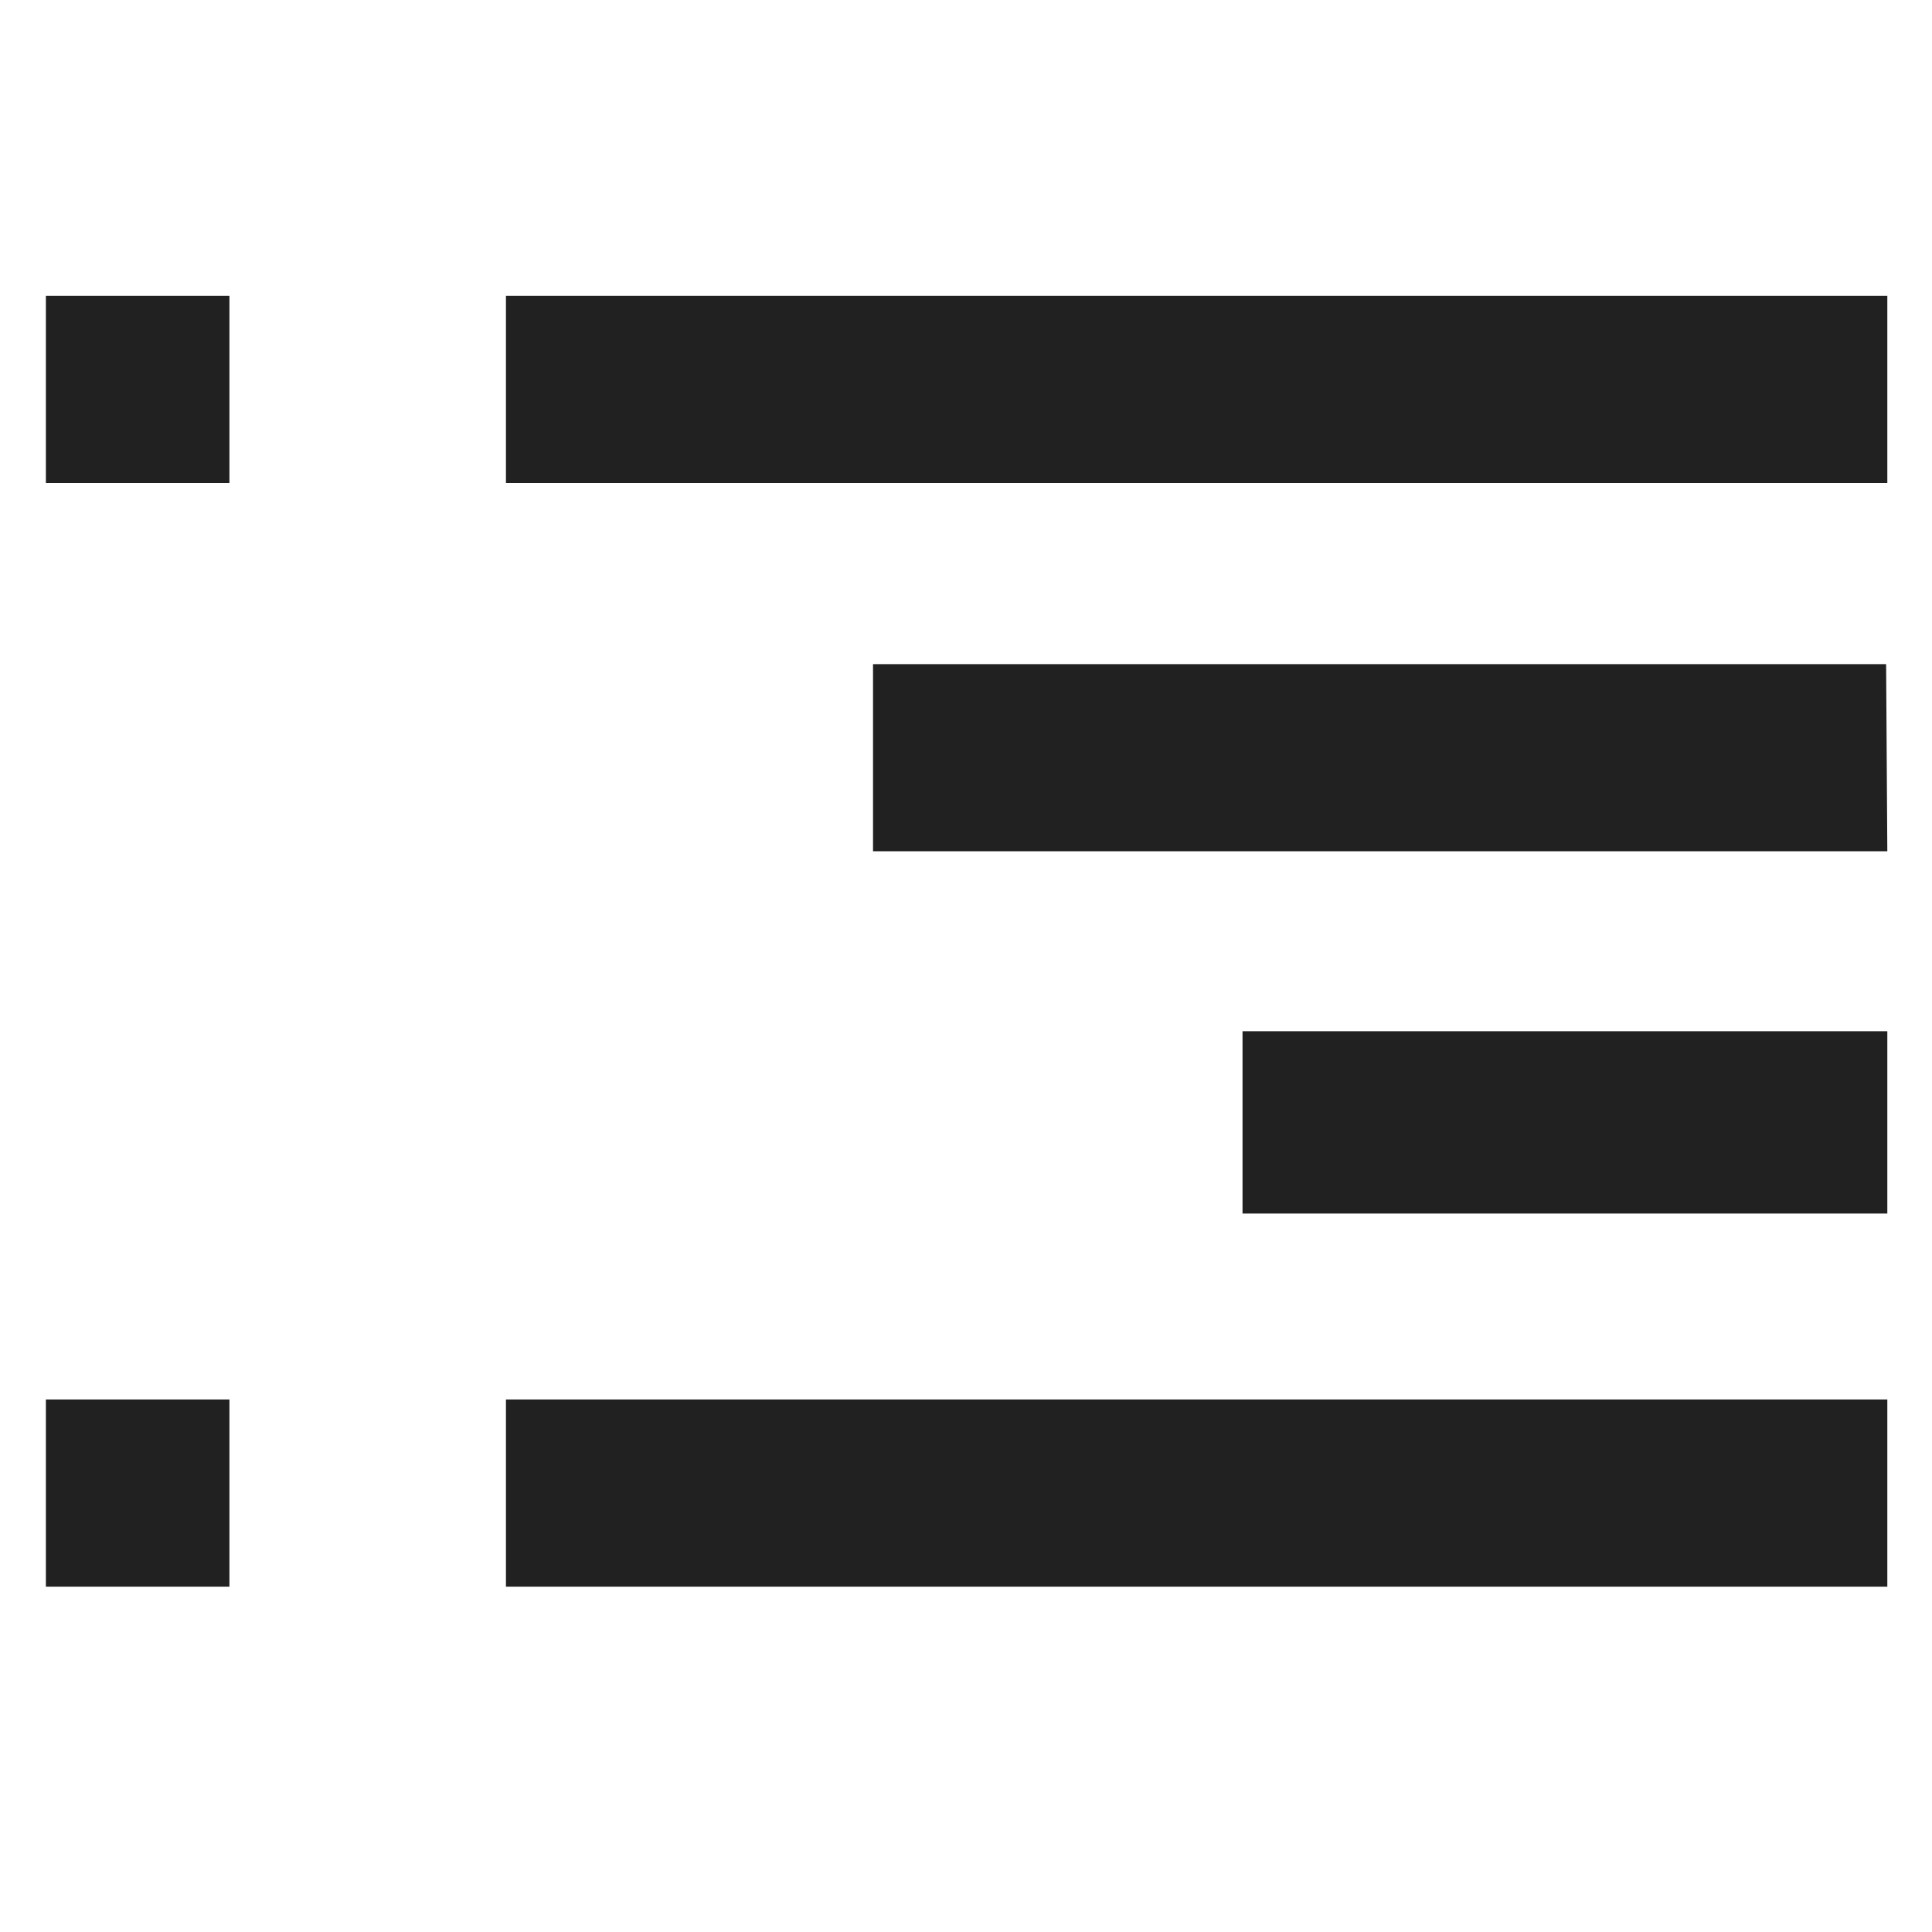
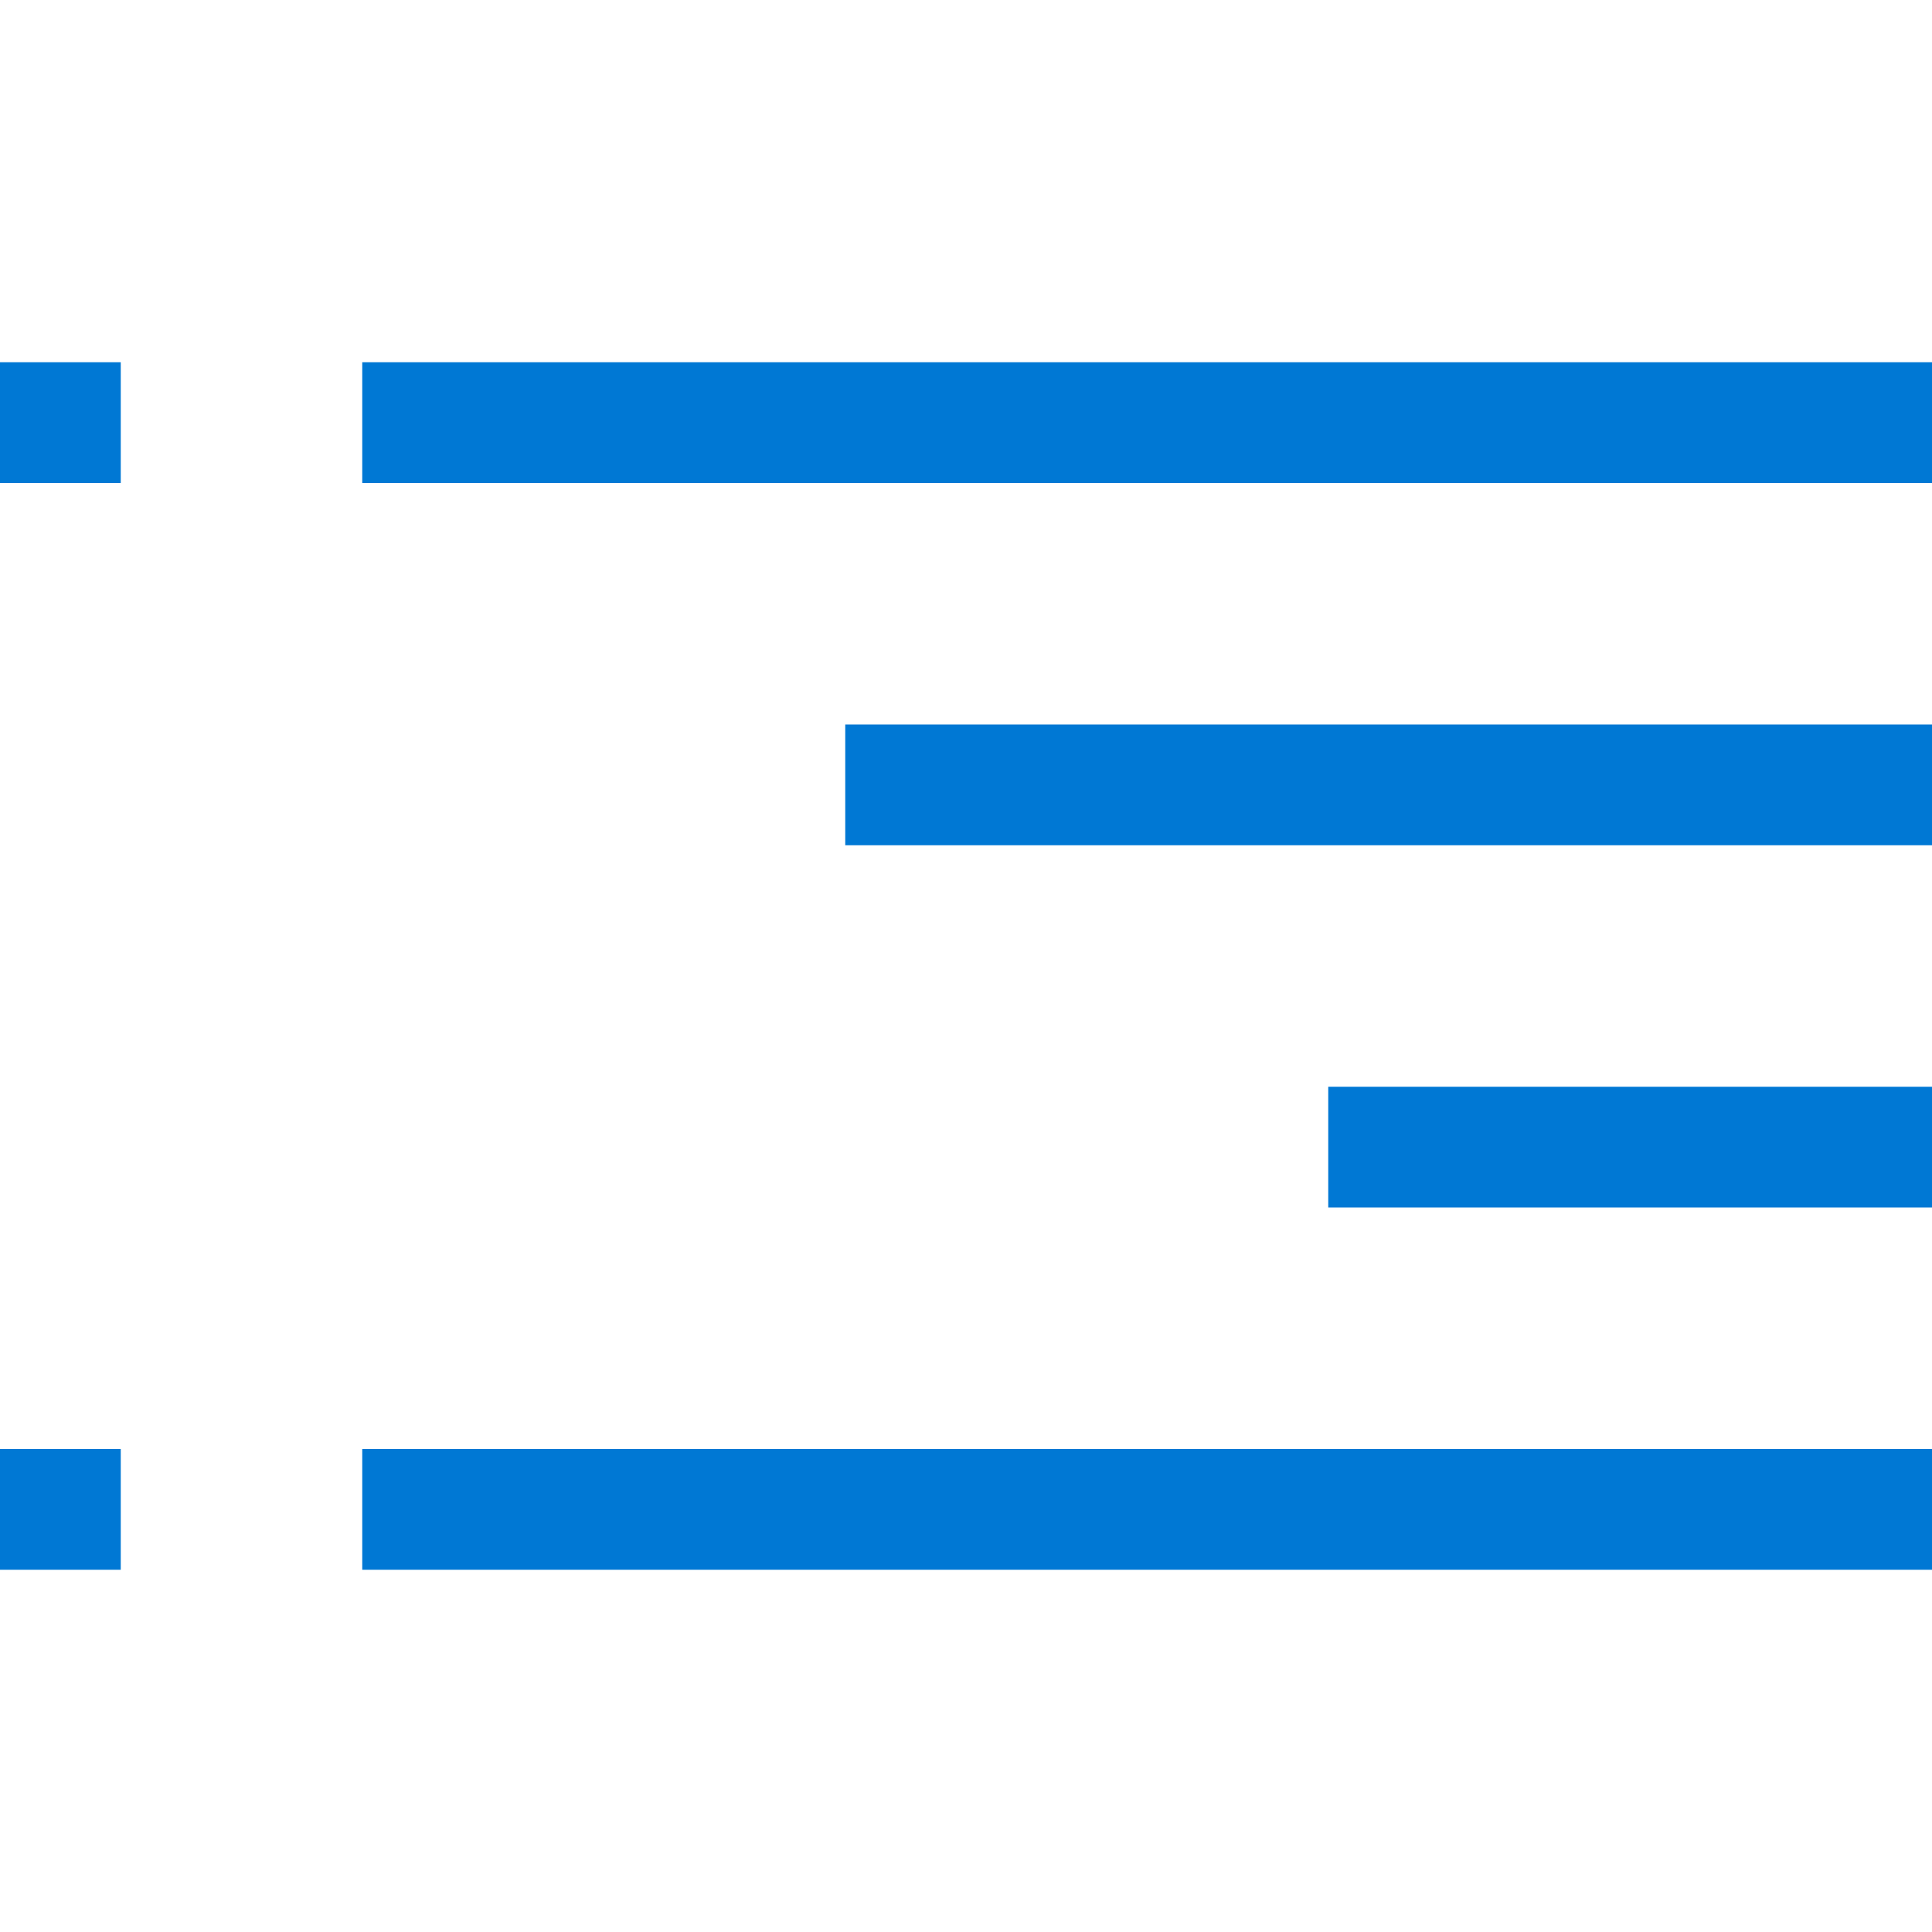
- <svg xmlns="http://www.w3.org/2000/svg" id="Layer_1" data-name="Layer 1" viewBox="0 0 16 16">
-   <defs>
-     <style>.cls-1{fill:#212121;}</style>
-   </defs>
-   <path class="cls-1" d="M1.9,4H.38V2.45H1.9Zm0,9.14H.38V11.59H1.9ZM15.63,4H4.19V2.45H15.63Zm0,9.14H4.19V11.59H15.63Zm0-6.09H7.23V5.5h8.39Zm0,3H10.29V8.54h5.34Z" />
+ <svg xmlns="http://www.w3.org/2000/svg" width="16" height="16" viewBox="0 0 16 16" fill="none">
+   <path d="M0 4V3H1V4H0ZM3 3H16V4H3V3ZM0 13V12H1V13H0ZM3 13V12H16V13H3ZM7 7V6H16V7H7ZM11 10V9H16V10H11Z" fill="#0078D4" />
</svg>
